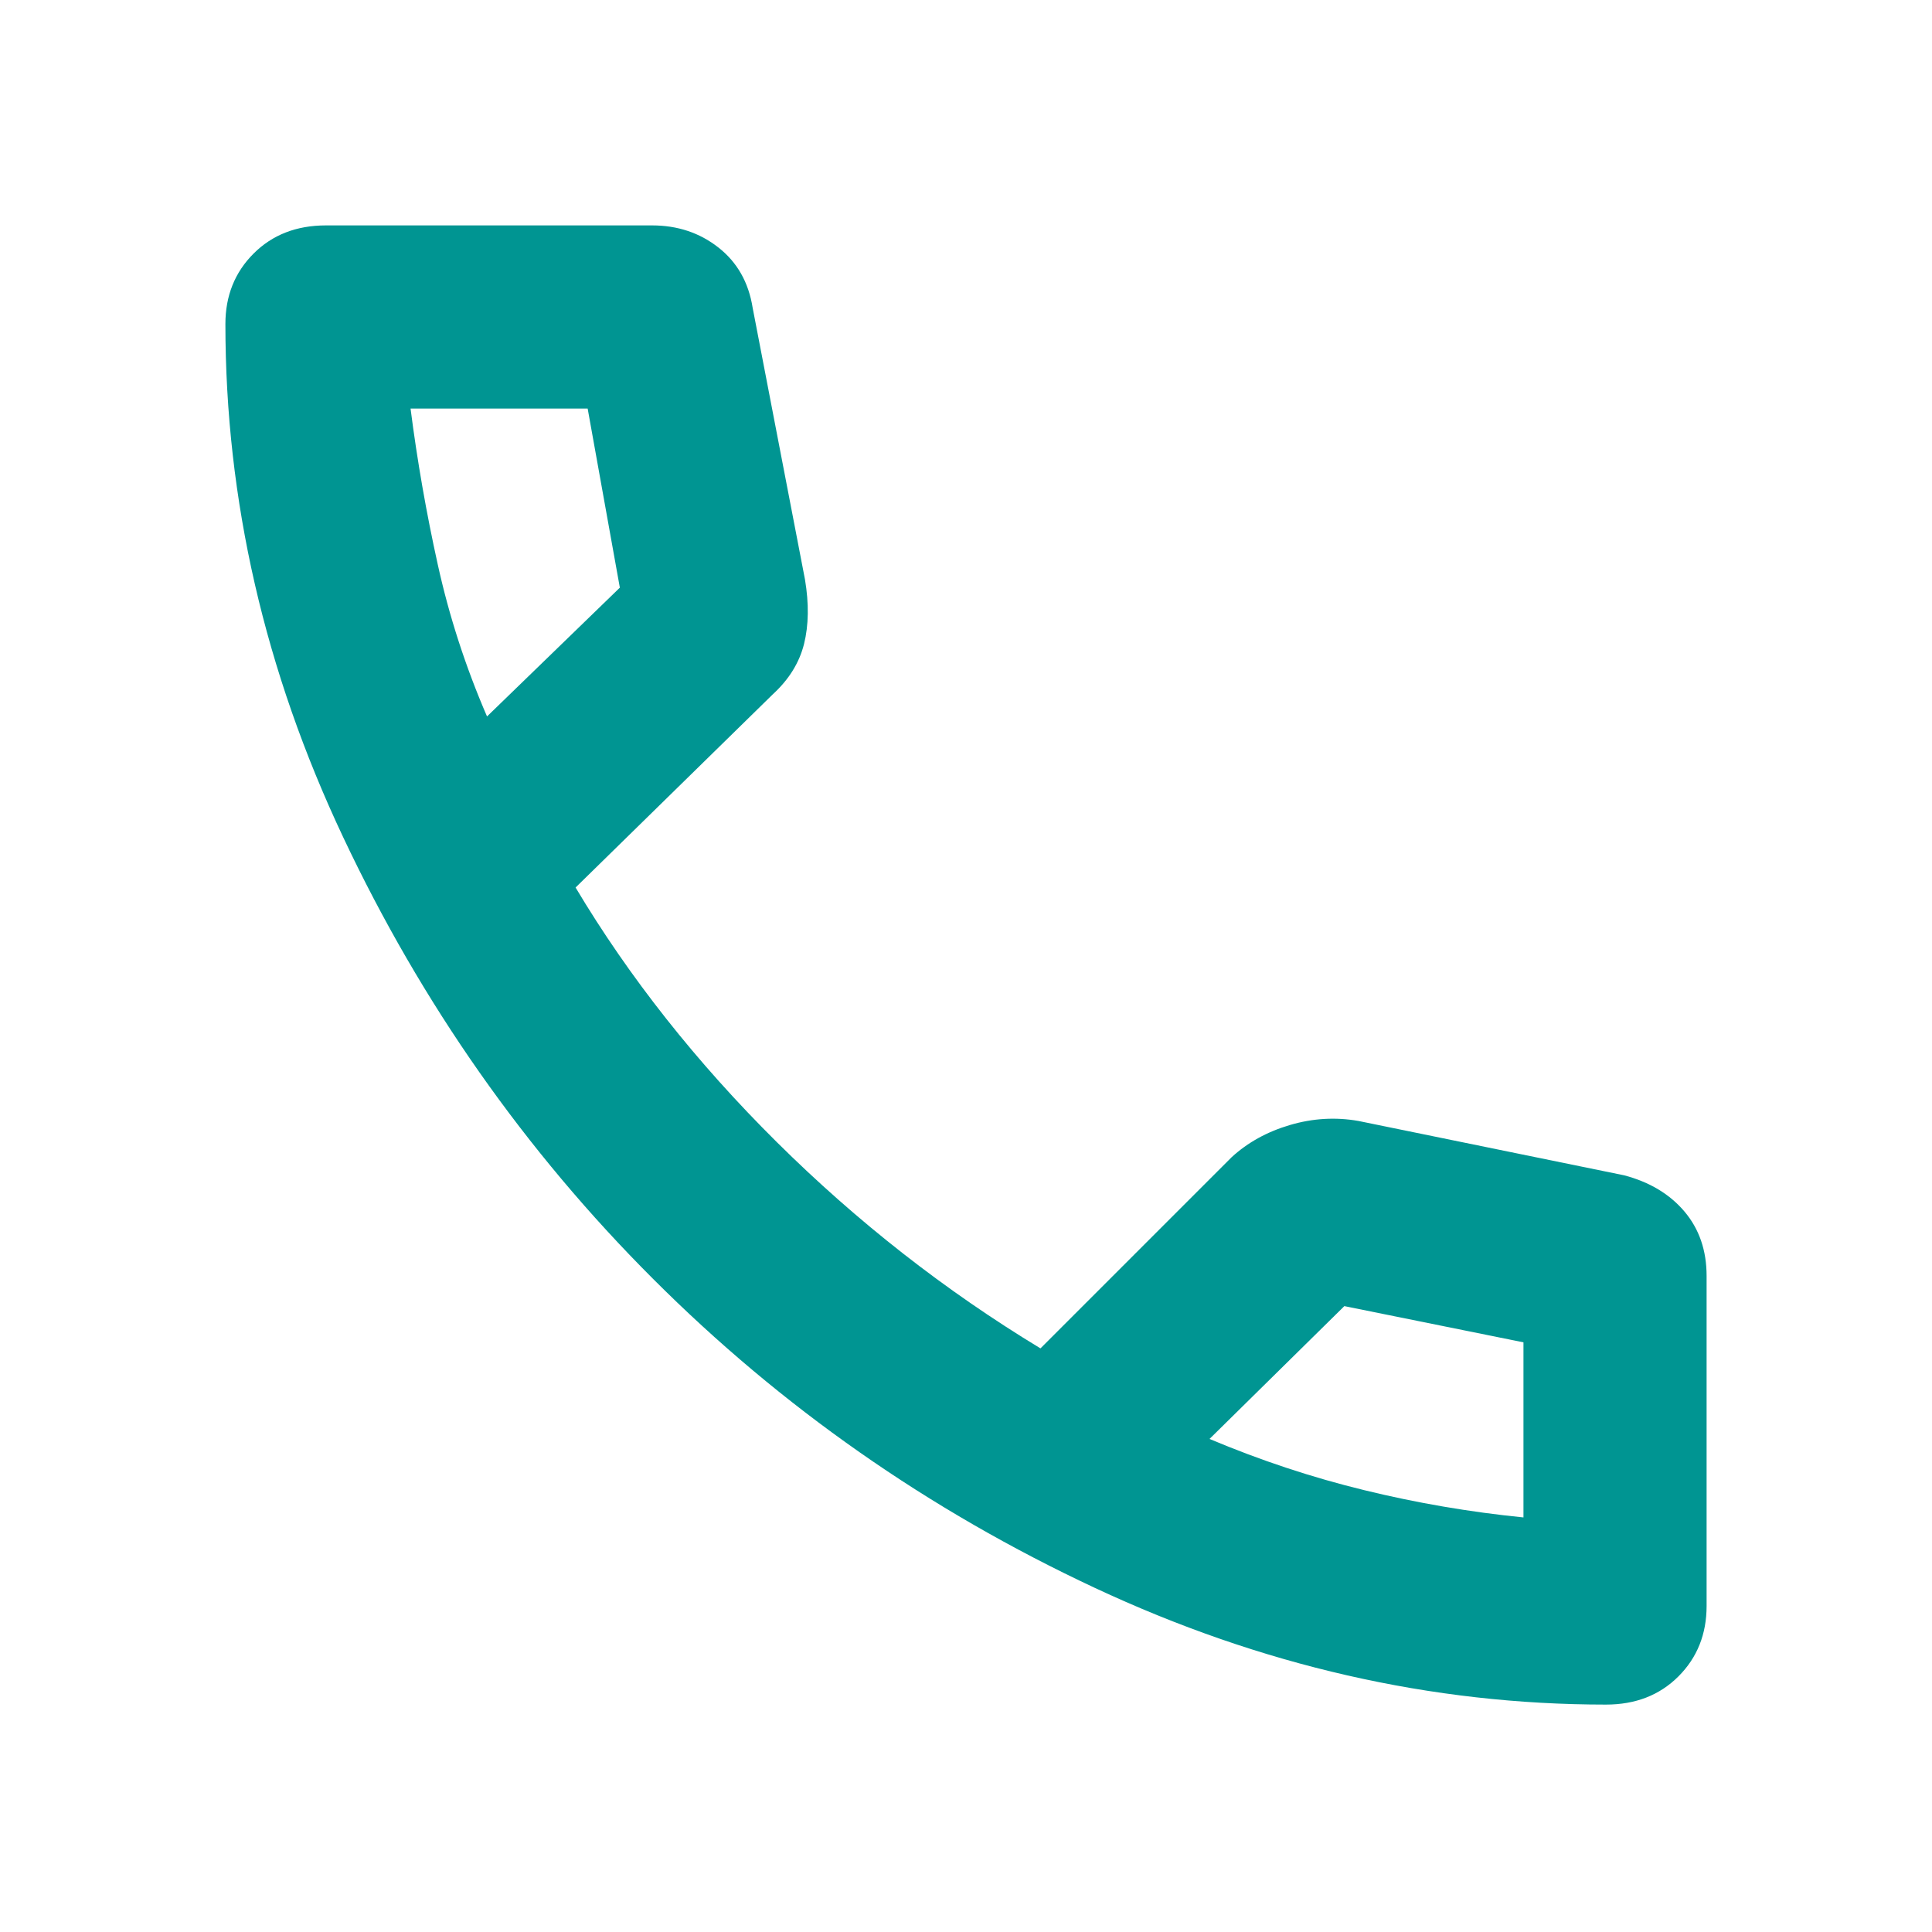
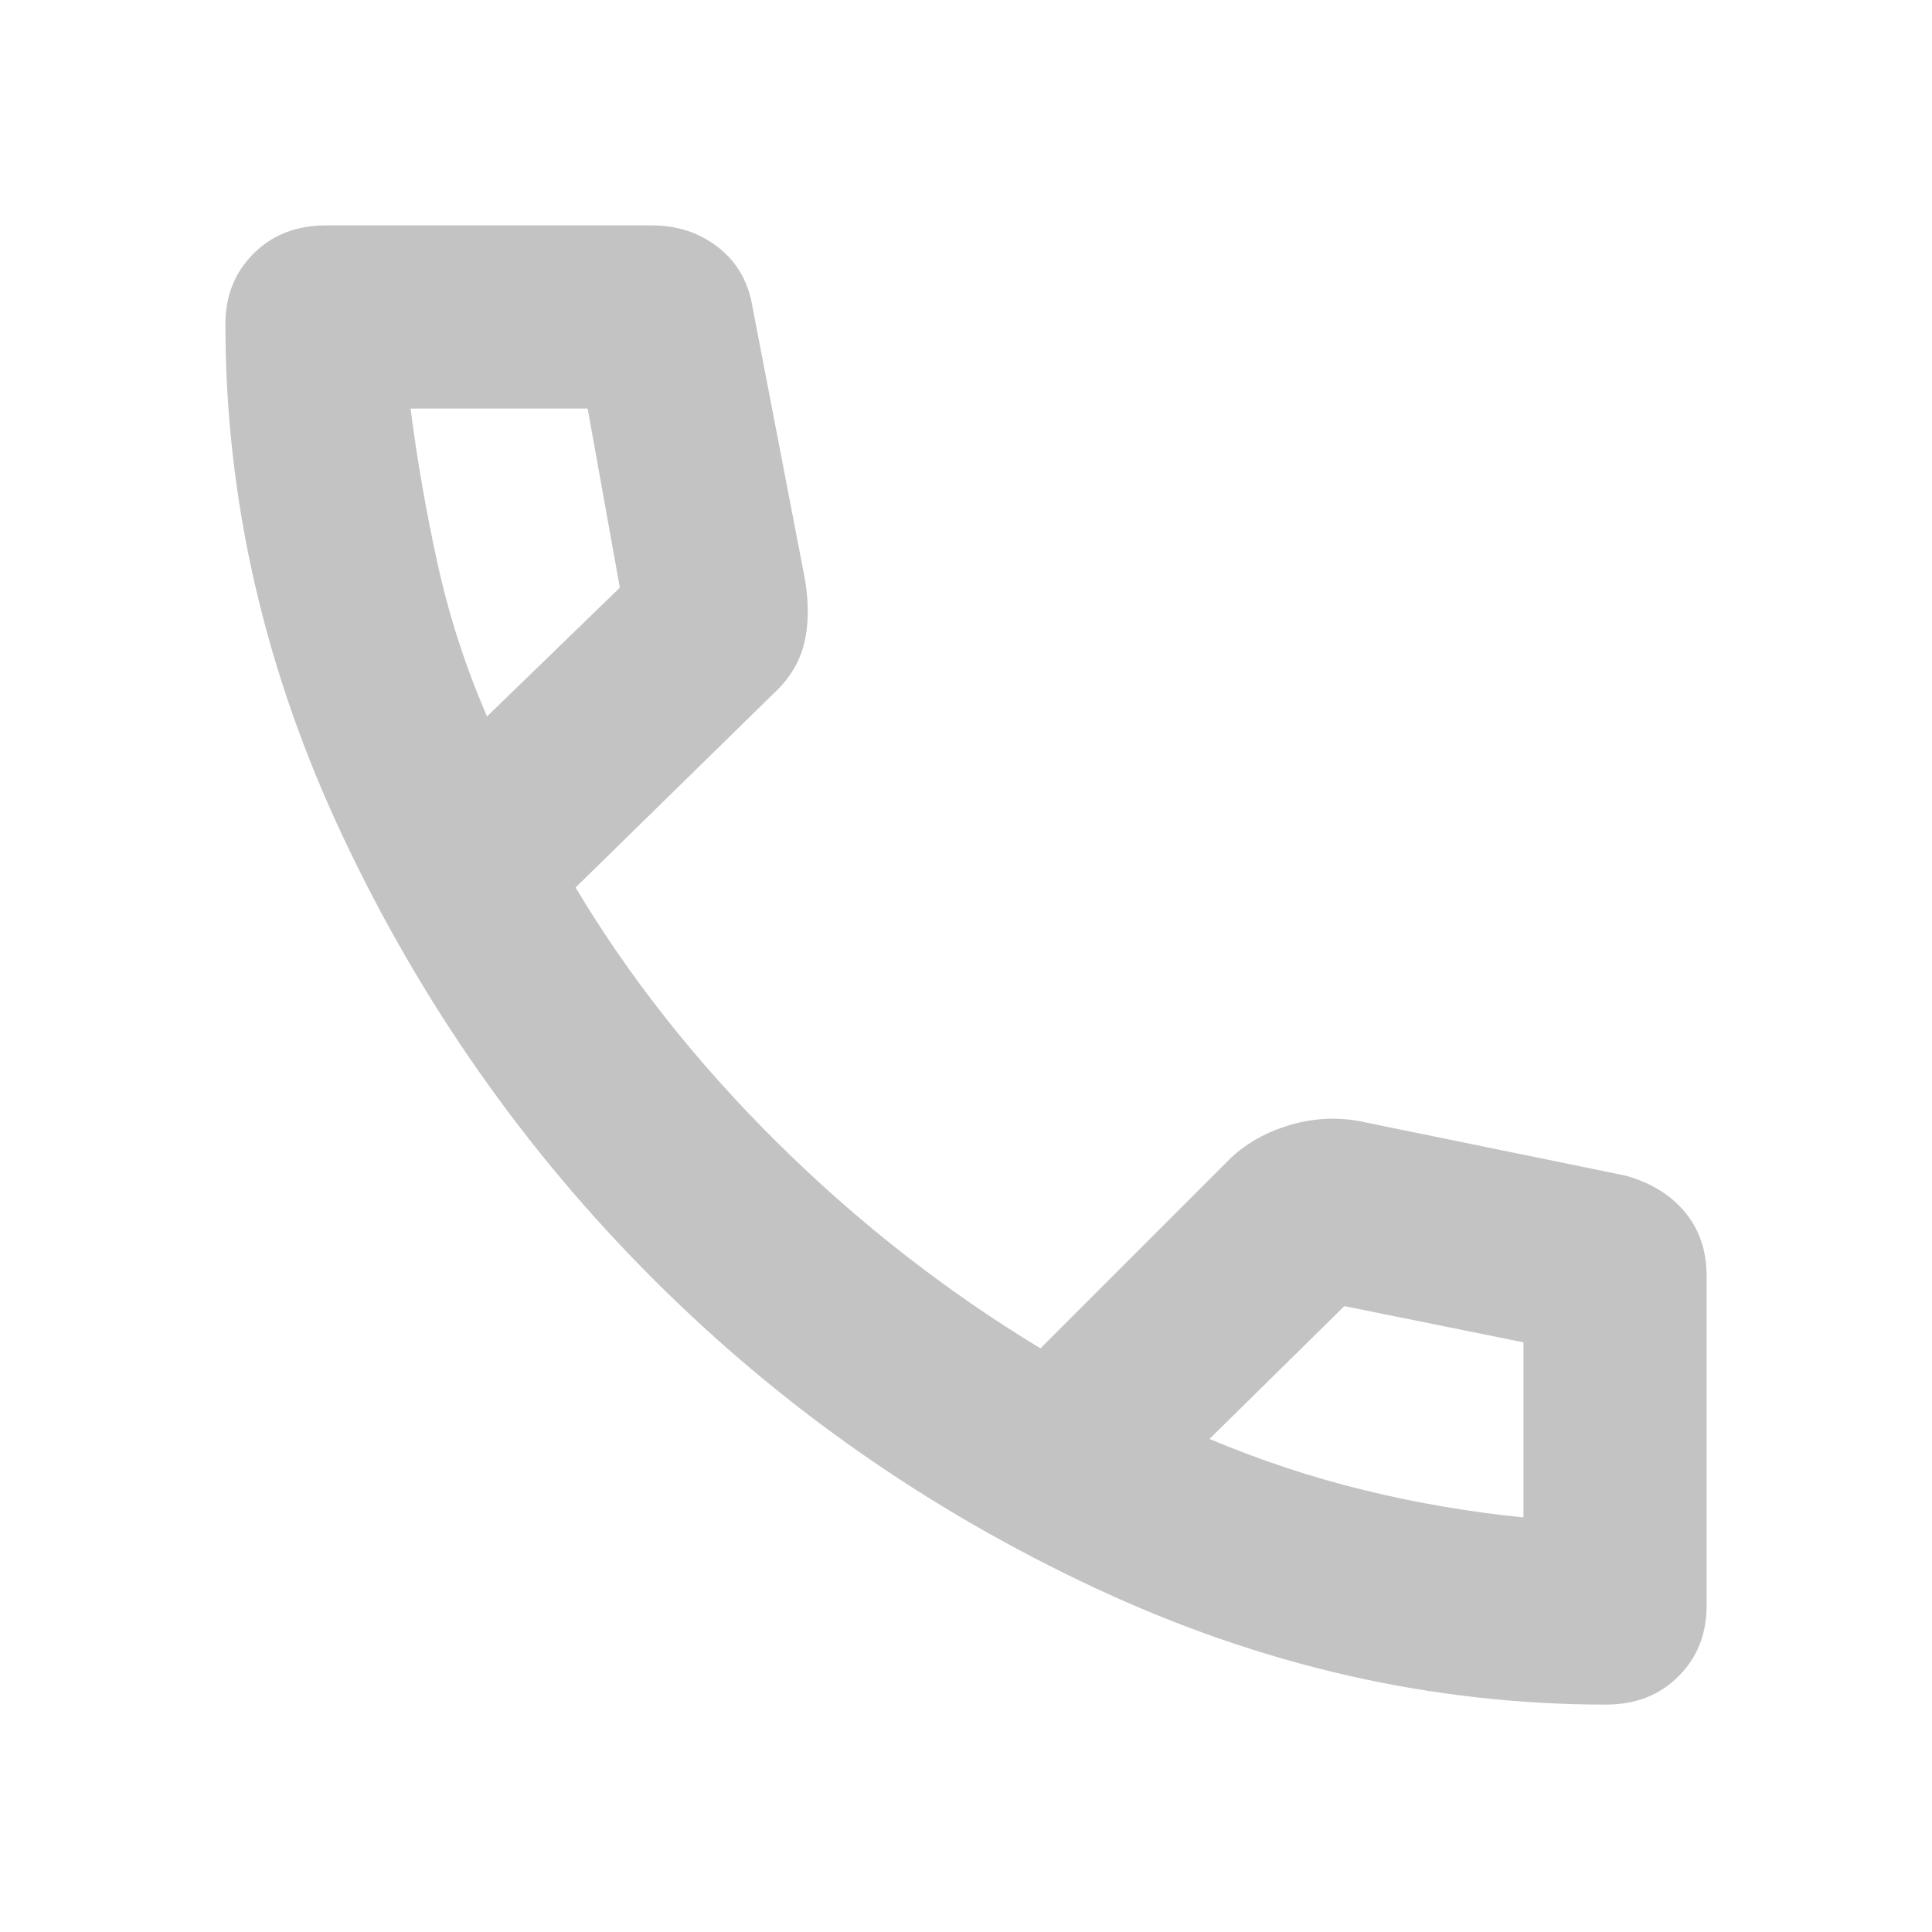
- <svg xmlns="http://www.w3.org/2000/svg" fill="#009592" height="24" width="24">
+ <svg xmlns="http://www.w3.org/2000/svg" fill="#c3c3c3" height="24" width="24">
  <path d="M19.95 21.175Q16.7 21.175 13.6 19.725Q10.5 18.275 8.113 15.887Q5.725 13.5 4.263 10.4Q2.8 7.3 2.8 4.025Q2.8 3.5 3.15 3.15Q3.5 2.8 4.05 2.8H8.1Q8.575 2.8 8.925 3.075Q9.275 3.35 9.35 3.825L10 7.2Q10.075 7.65 9.988 8Q9.9 8.35 9.6 8.625L7.15 11.025Q8.15 12.7 9.65 14.188Q11.15 15.675 12.925 16.75L15.3 14.375Q15.6 14.1 16.025 13.975Q16.45 13.85 16.875 13.925L20.175 14.6Q20.65 14.725 20.925 15.05Q21.2 15.375 21.2 15.85V19.95Q21.2 20.475 20.85 20.825Q20.5 21.175 19.95 21.175ZM6.05 8.9 7.7 7.3Q7.7 7.3 7.7 7.3Q7.7 7.3 7.7 7.3L7.3 5.075Q7.3 5.075 7.3 5.075Q7.3 5.075 7.3 5.075H5.1Q5.1 5.075 5.1 5.075Q5.1 5.075 5.1 5.075Q5.225 6.05 5.438 7.012Q5.65 7.975 6.05 8.9ZM18.925 18.85Q18.925 18.85 18.925 18.85Q18.925 18.85 18.925 18.85V16.675Q18.925 16.675 18.925 16.675Q18.925 16.675 18.925 16.675L16.7 16.225Q16.7 16.225 16.7 16.225Q16.7 16.225 16.7 16.225L15.025 17.875Q15.975 18.275 16.95 18.512Q17.925 18.75 18.925 18.85ZM15.05 17.85Q15.05 17.85 15.05 17.85Q15.05 17.85 15.05 17.85Q15.05 17.85 15.05 17.85Q15.05 17.85 15.05 17.85Q15.05 17.85 15.05 17.85Q15.05 17.85 15.05 17.85Q15.05 17.85 15.05 17.85Q15.05 17.85 15.05 17.85ZM6.05 8.9Q6.05 8.9 6.05 8.9Q6.05 8.9 6.05 8.9Q6.05 8.9 6.05 8.9Q6.05 8.9 6.05 8.9Q6.05 8.9 6.05 8.9Q6.05 8.9 6.05 8.9Q6.05 8.9 6.05 8.9Q6.05 8.9 6.05 8.9Z" />
</svg>
